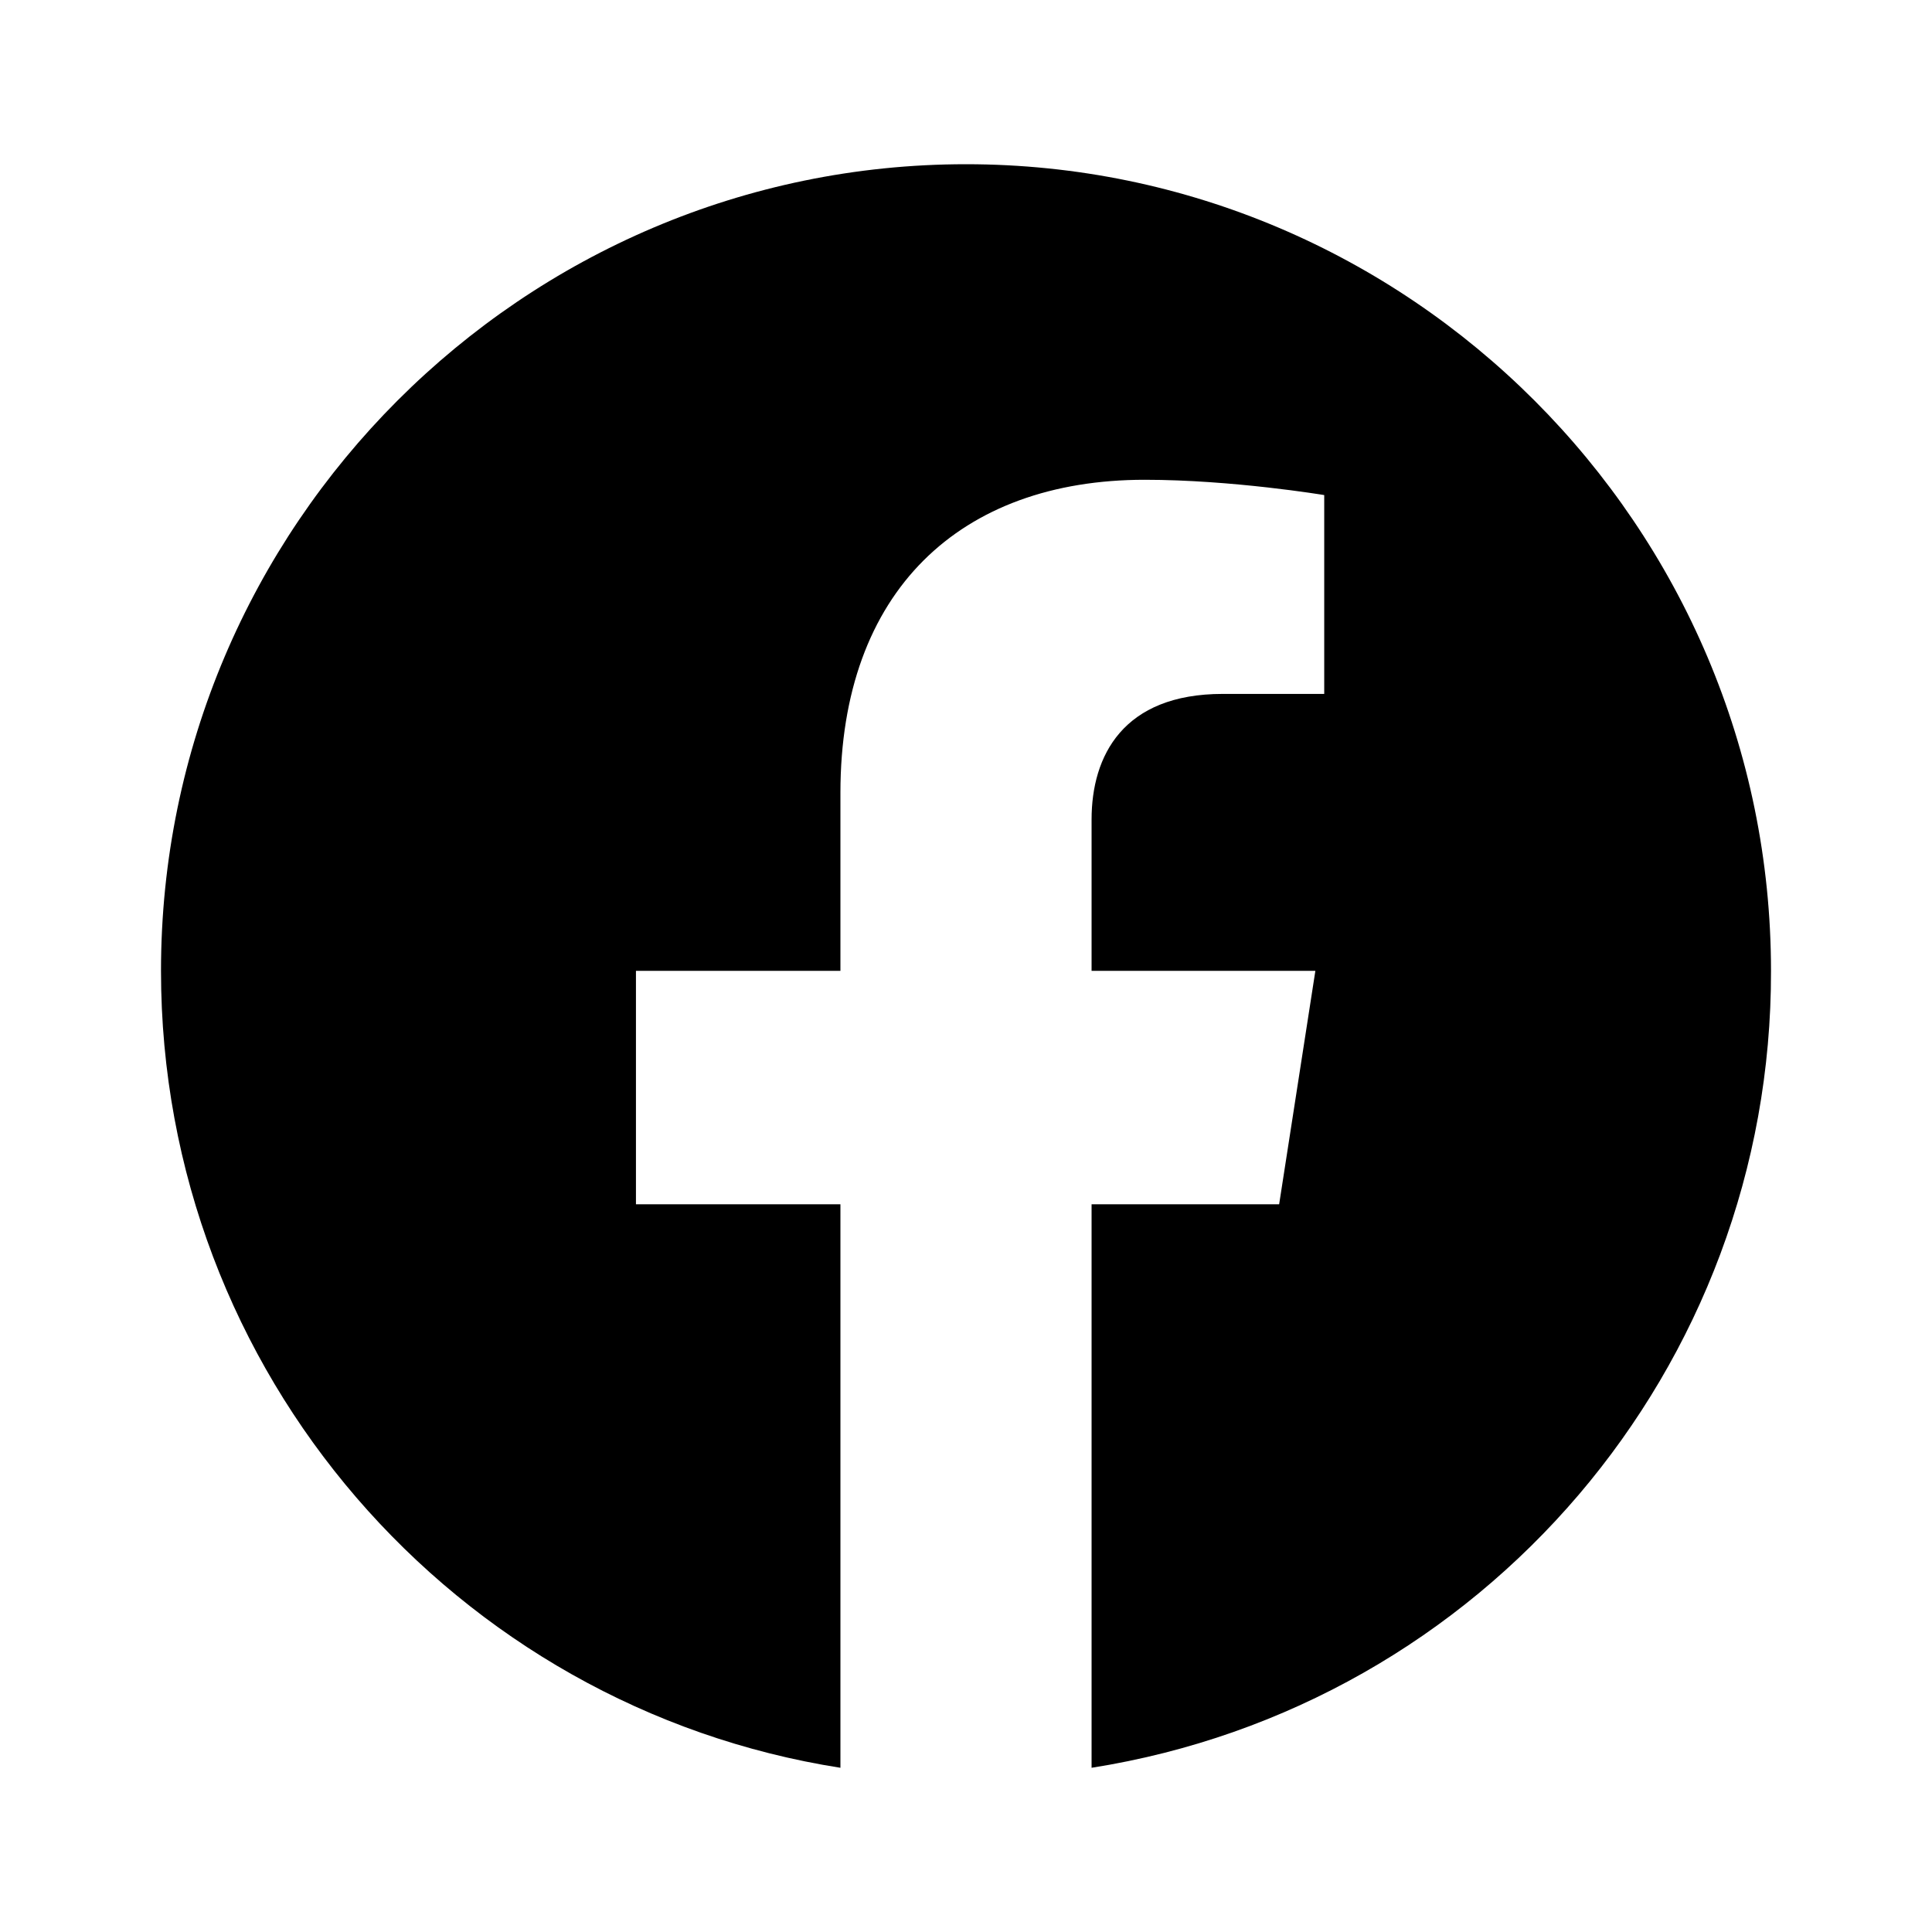
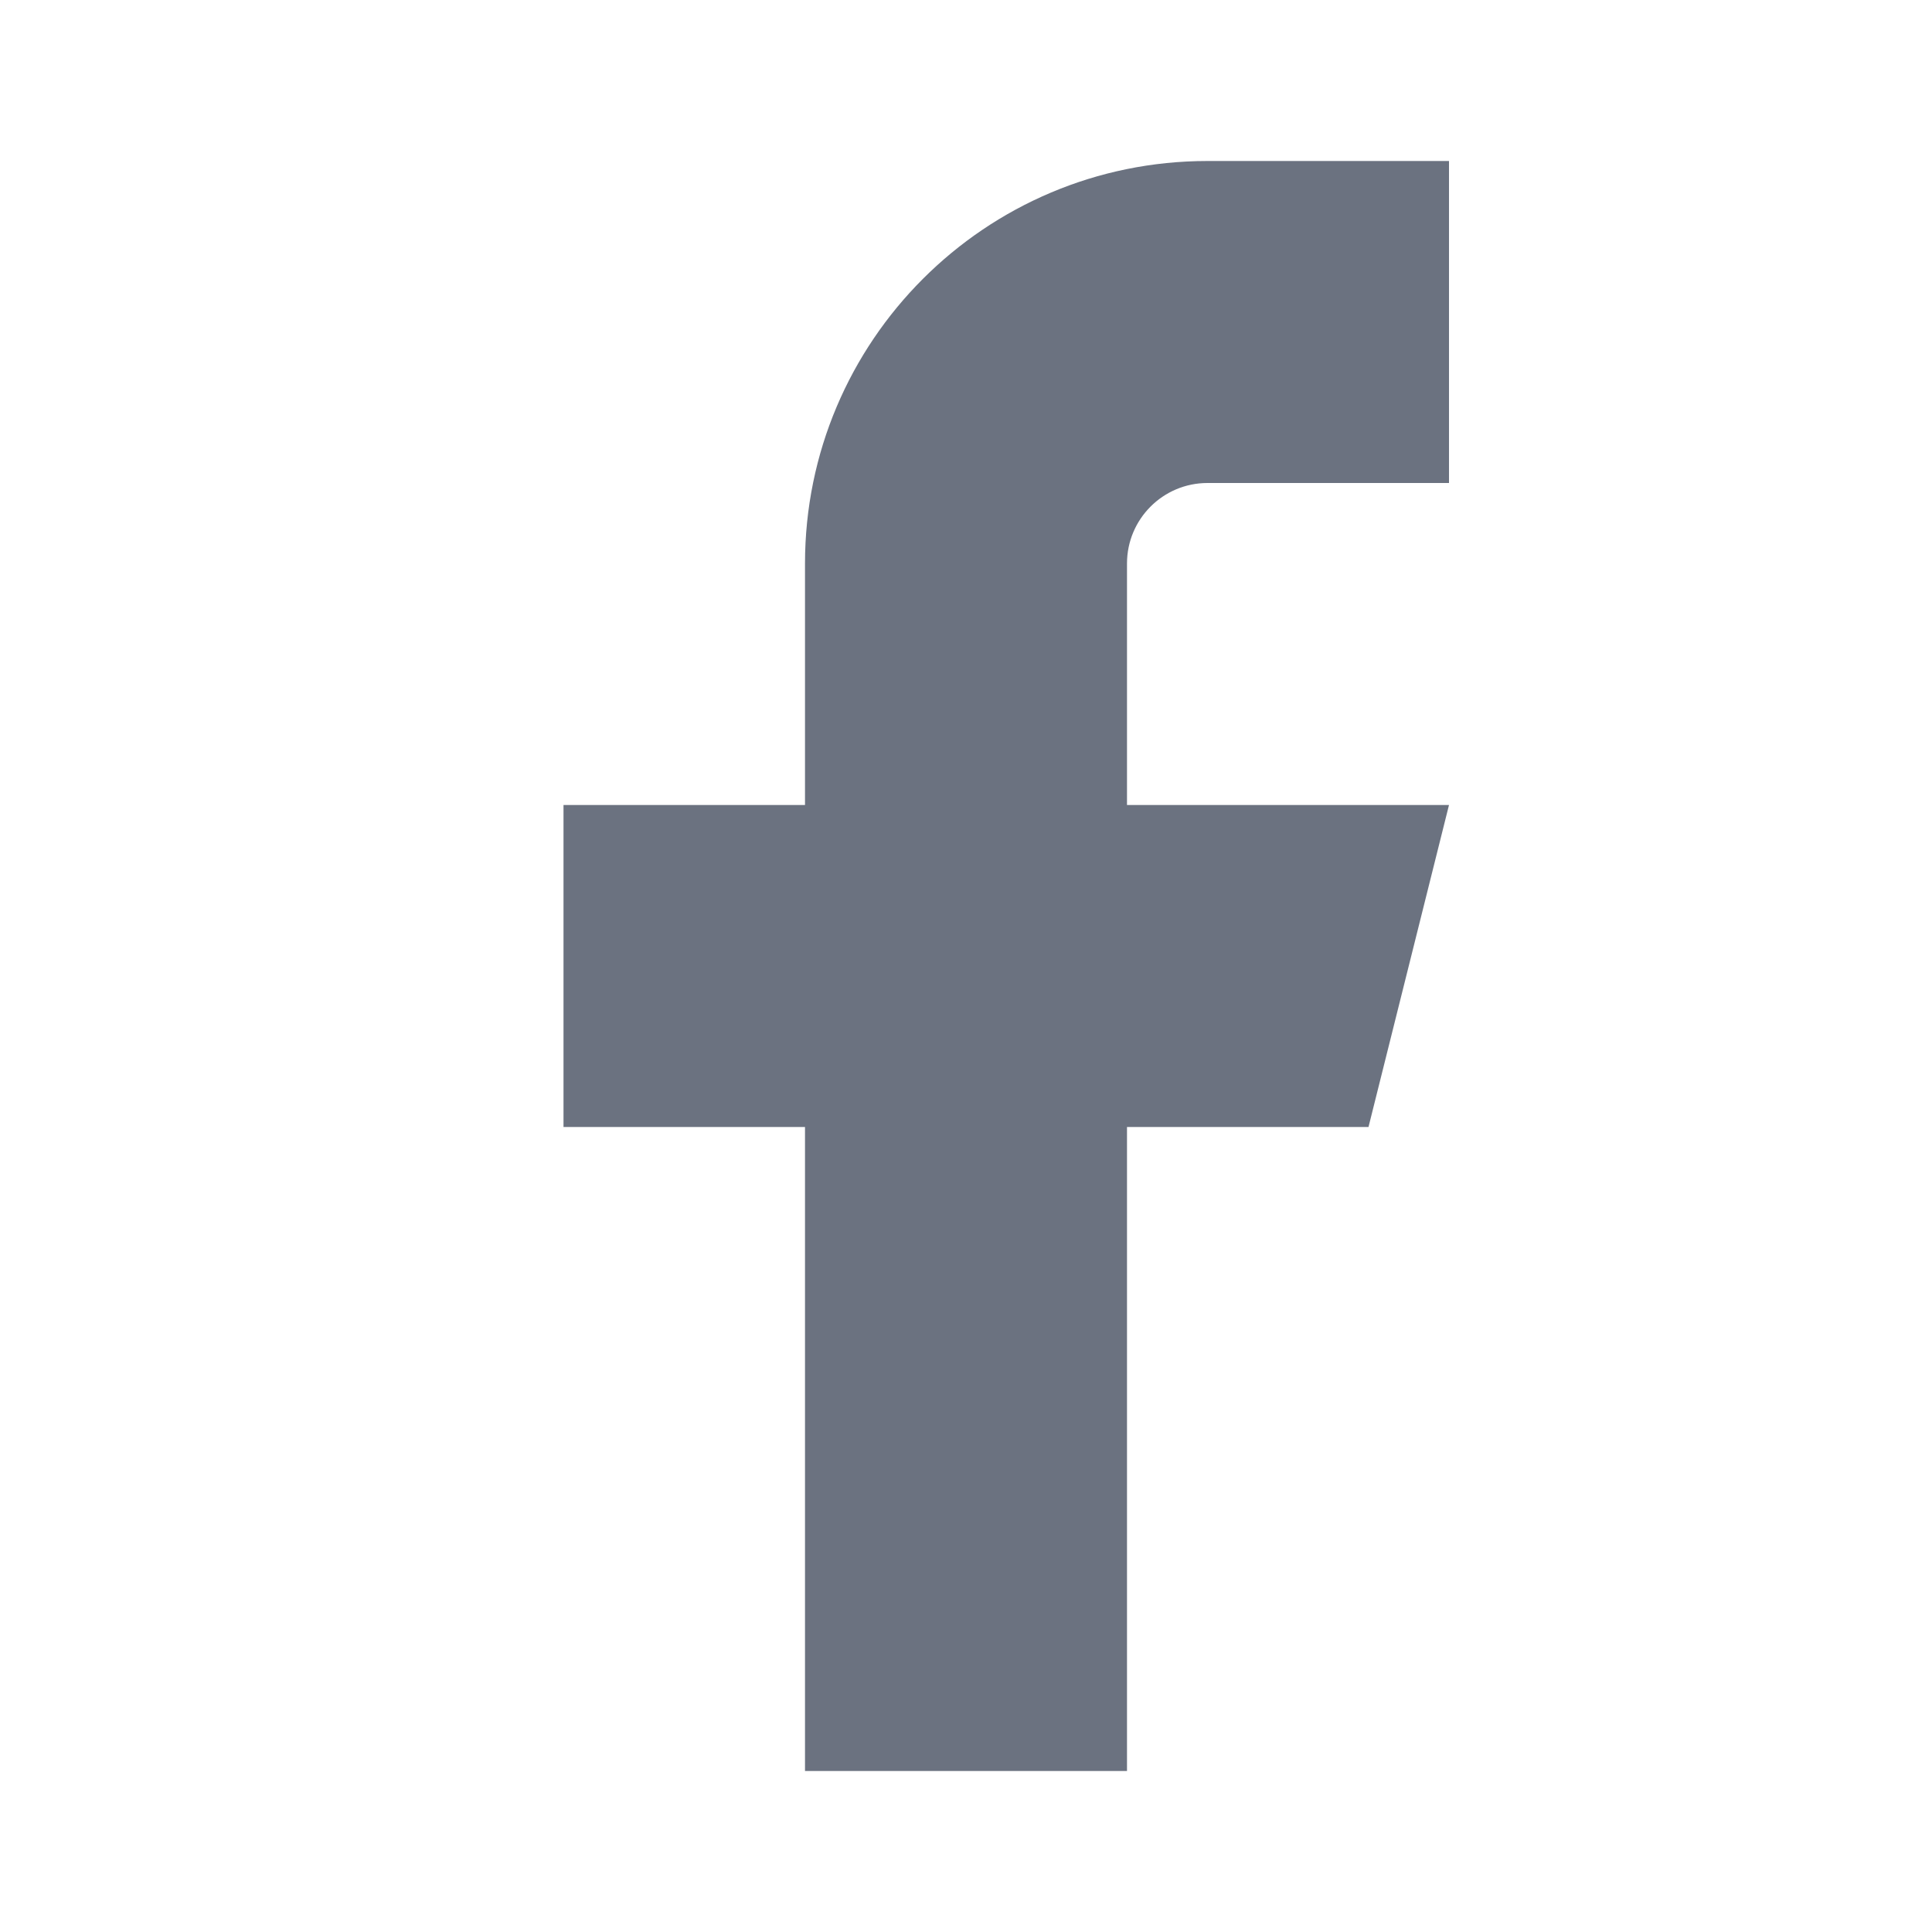
- <svg xmlns="http://www.w3.org/2000/svg" version="1.1" width="24" height="24" viewBox="0 0 24 24">
-   <path d="M12 2.04C6.5 2.04 2 6.53 2 12.06C2 17.06 5.66 21.21 10.44 21.96V14.96H7.9V12.06H10.44V9.85C10.44 7.34 11.93 5.96 14.22 5.96C15.31 5.96 16.45 6.15 16.45 6.15V8.62H15.19C13.95 8.62 13.56 9.39 13.56 10.18V12.06H16.34L15.89 14.96H13.56V21.96A10 10 0 0 0 22 12.06C22 6.53 17.5 2.04 12 2.04Z" />
+ <svg xmlns="http://www.w3.org/2000/svg" version="1.1" fill="currentColor" style="color: rgb(107 114 128);" stroke-linecap="round" stroke-linejoin="round" stroke-width="2" width="24" height="24" viewBox="0 0 24 24">
+   <path d="M18 2h-3a5 5 0 00-5 5v3H7v4h3v8h4v-8h3l1-4h-4V7a1 1 0 011-1h3z" />
</svg>
